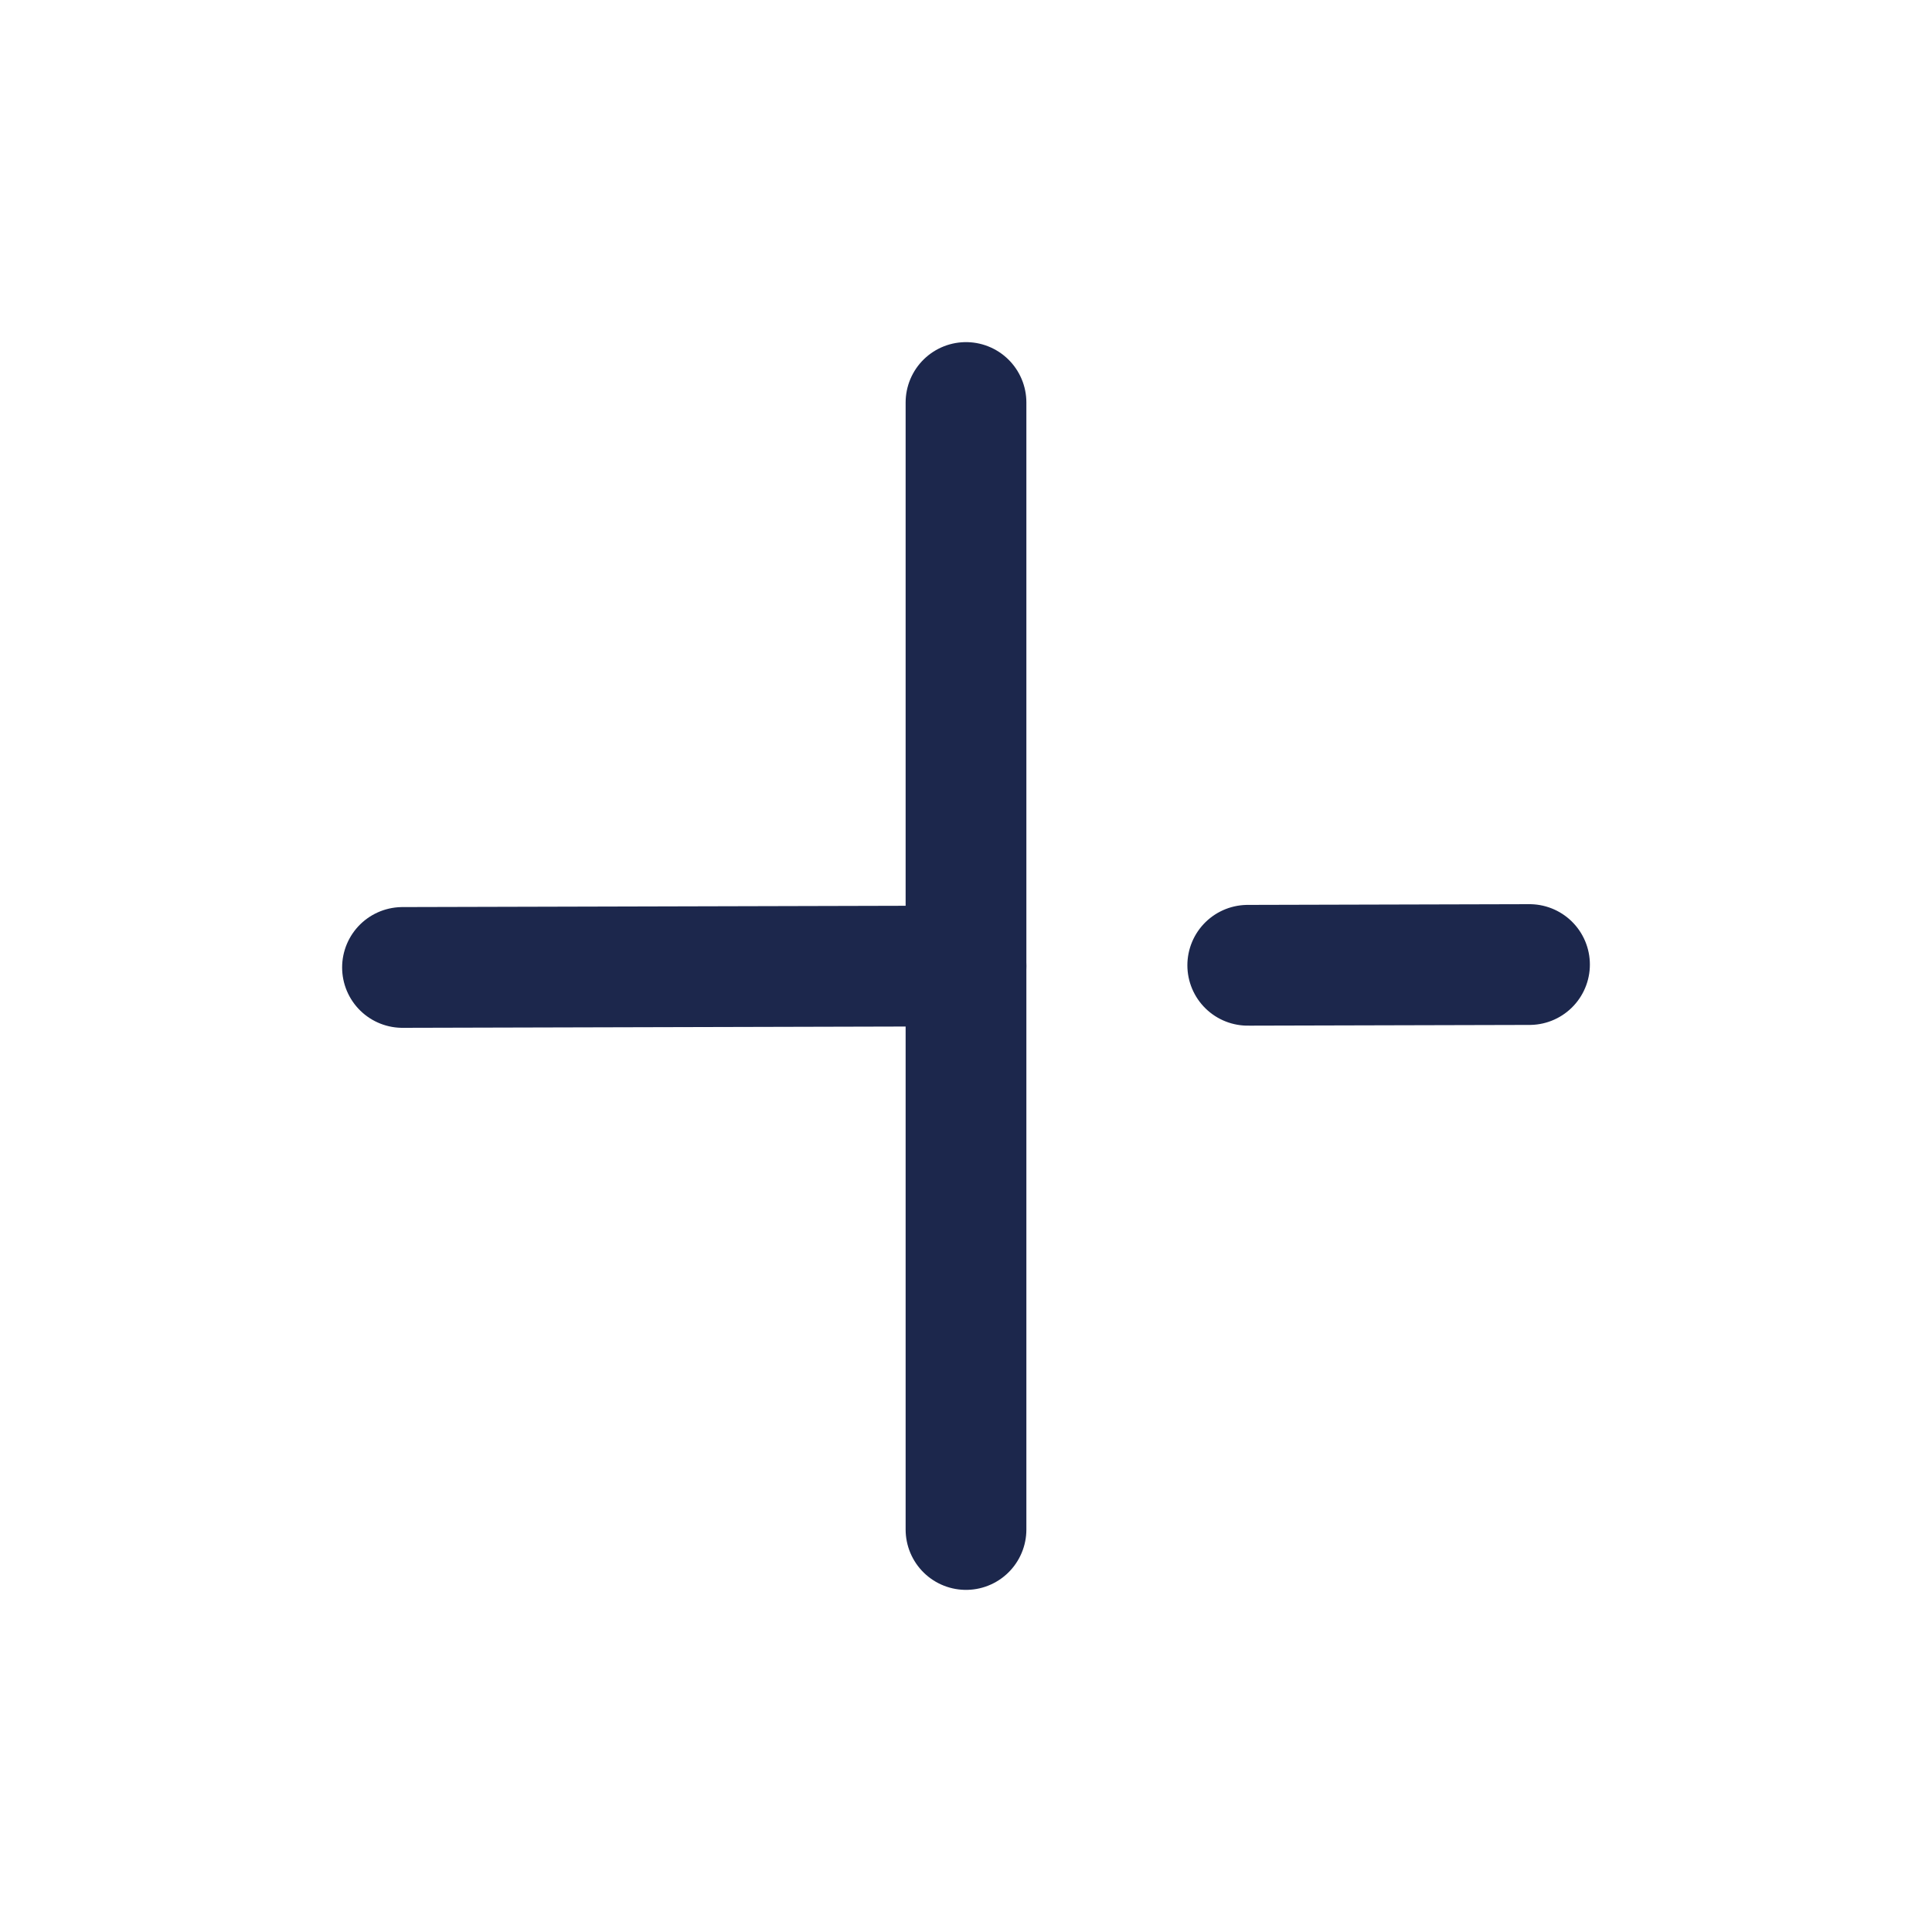
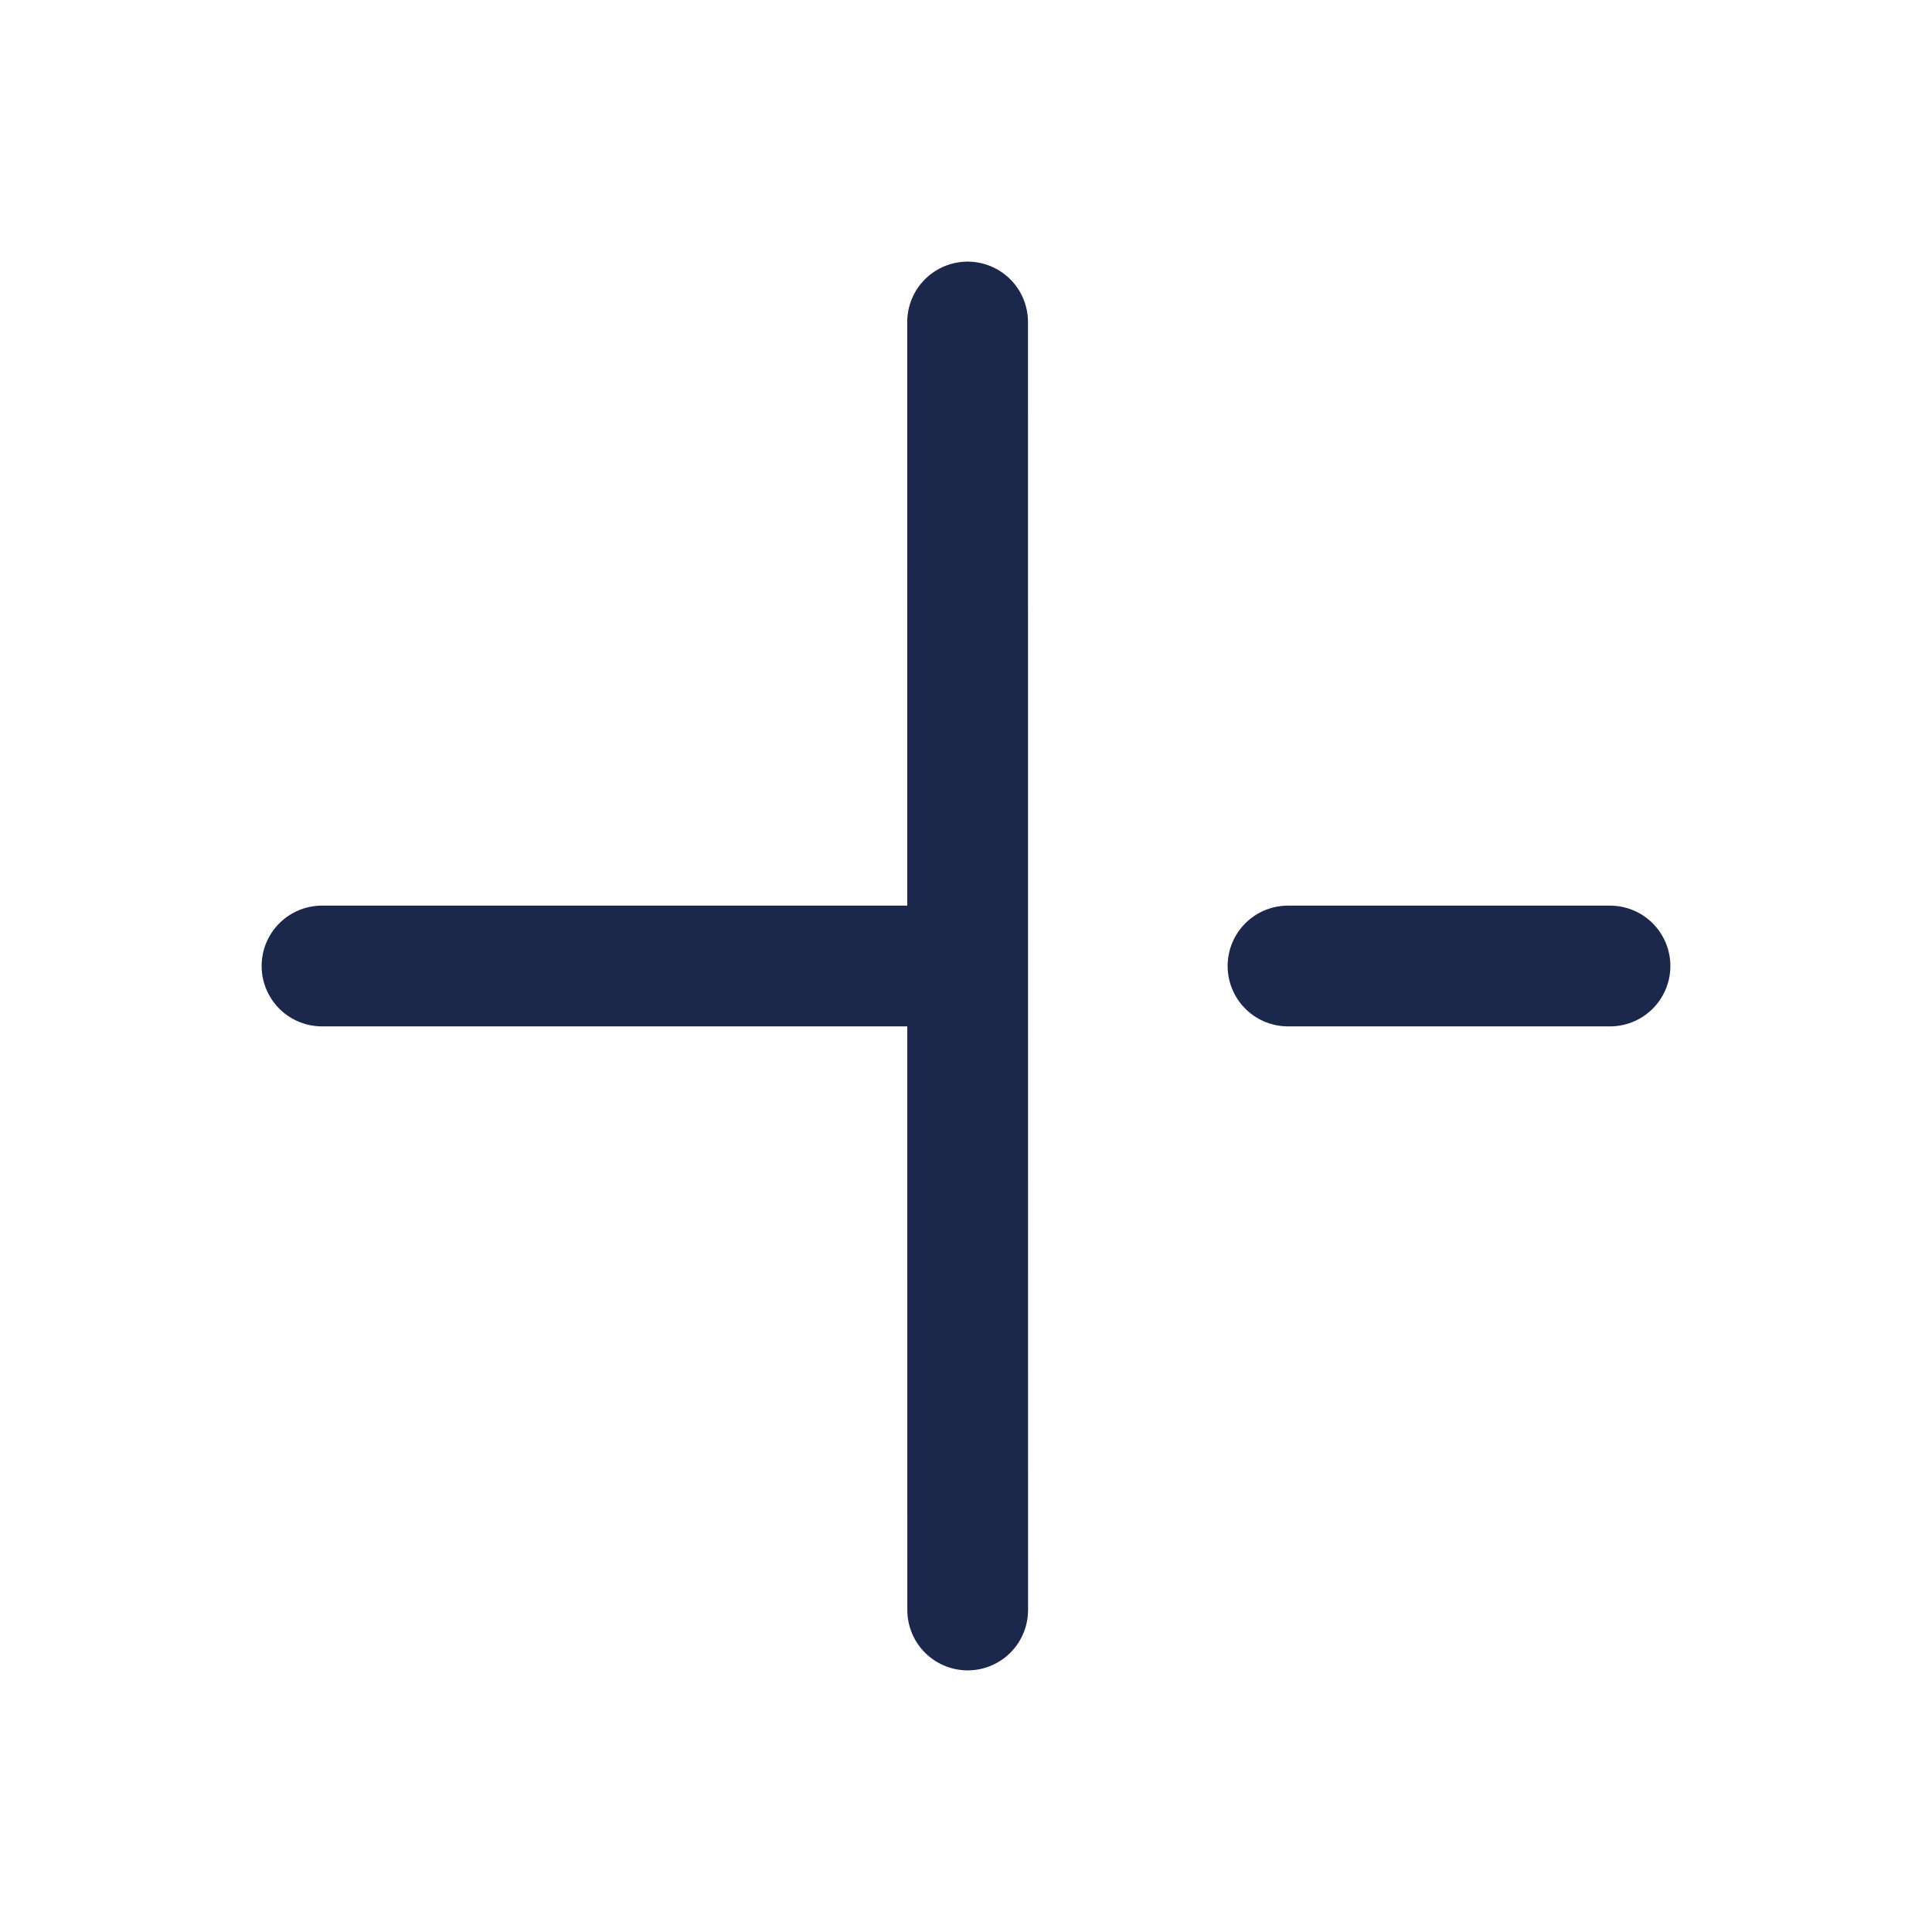
<svg xmlns="http://www.w3.org/2000/svg" width="24" height="24" viewBox="0 0 24 24" fill="none">
-   <path d="M12 5L12 19" stroke="#1C274C" stroke-width="1.5" stroke-linecap="round" />
-   <path d="M5 12.018L12 12" stroke="#1C274C" stroke-width="1.5" stroke-linecap="round" />
-   <path d="M15.5 11.991L19 11.982" stroke="#1C274C" stroke-width="1.5" stroke-linecap="round" />
+   <path d="M4 12L12 12" stroke="#1C274C" stroke-width="1.5" stroke-linecap="round" />
+   <path d="M16 12L20 12" stroke="#1C274C" stroke-width="1.5" stroke-linecap="round" />
+   <path d="M12.02 4L12.021 20" stroke="#1C274C" stroke-width="1.5" stroke-linecap="round" />
</svg>
